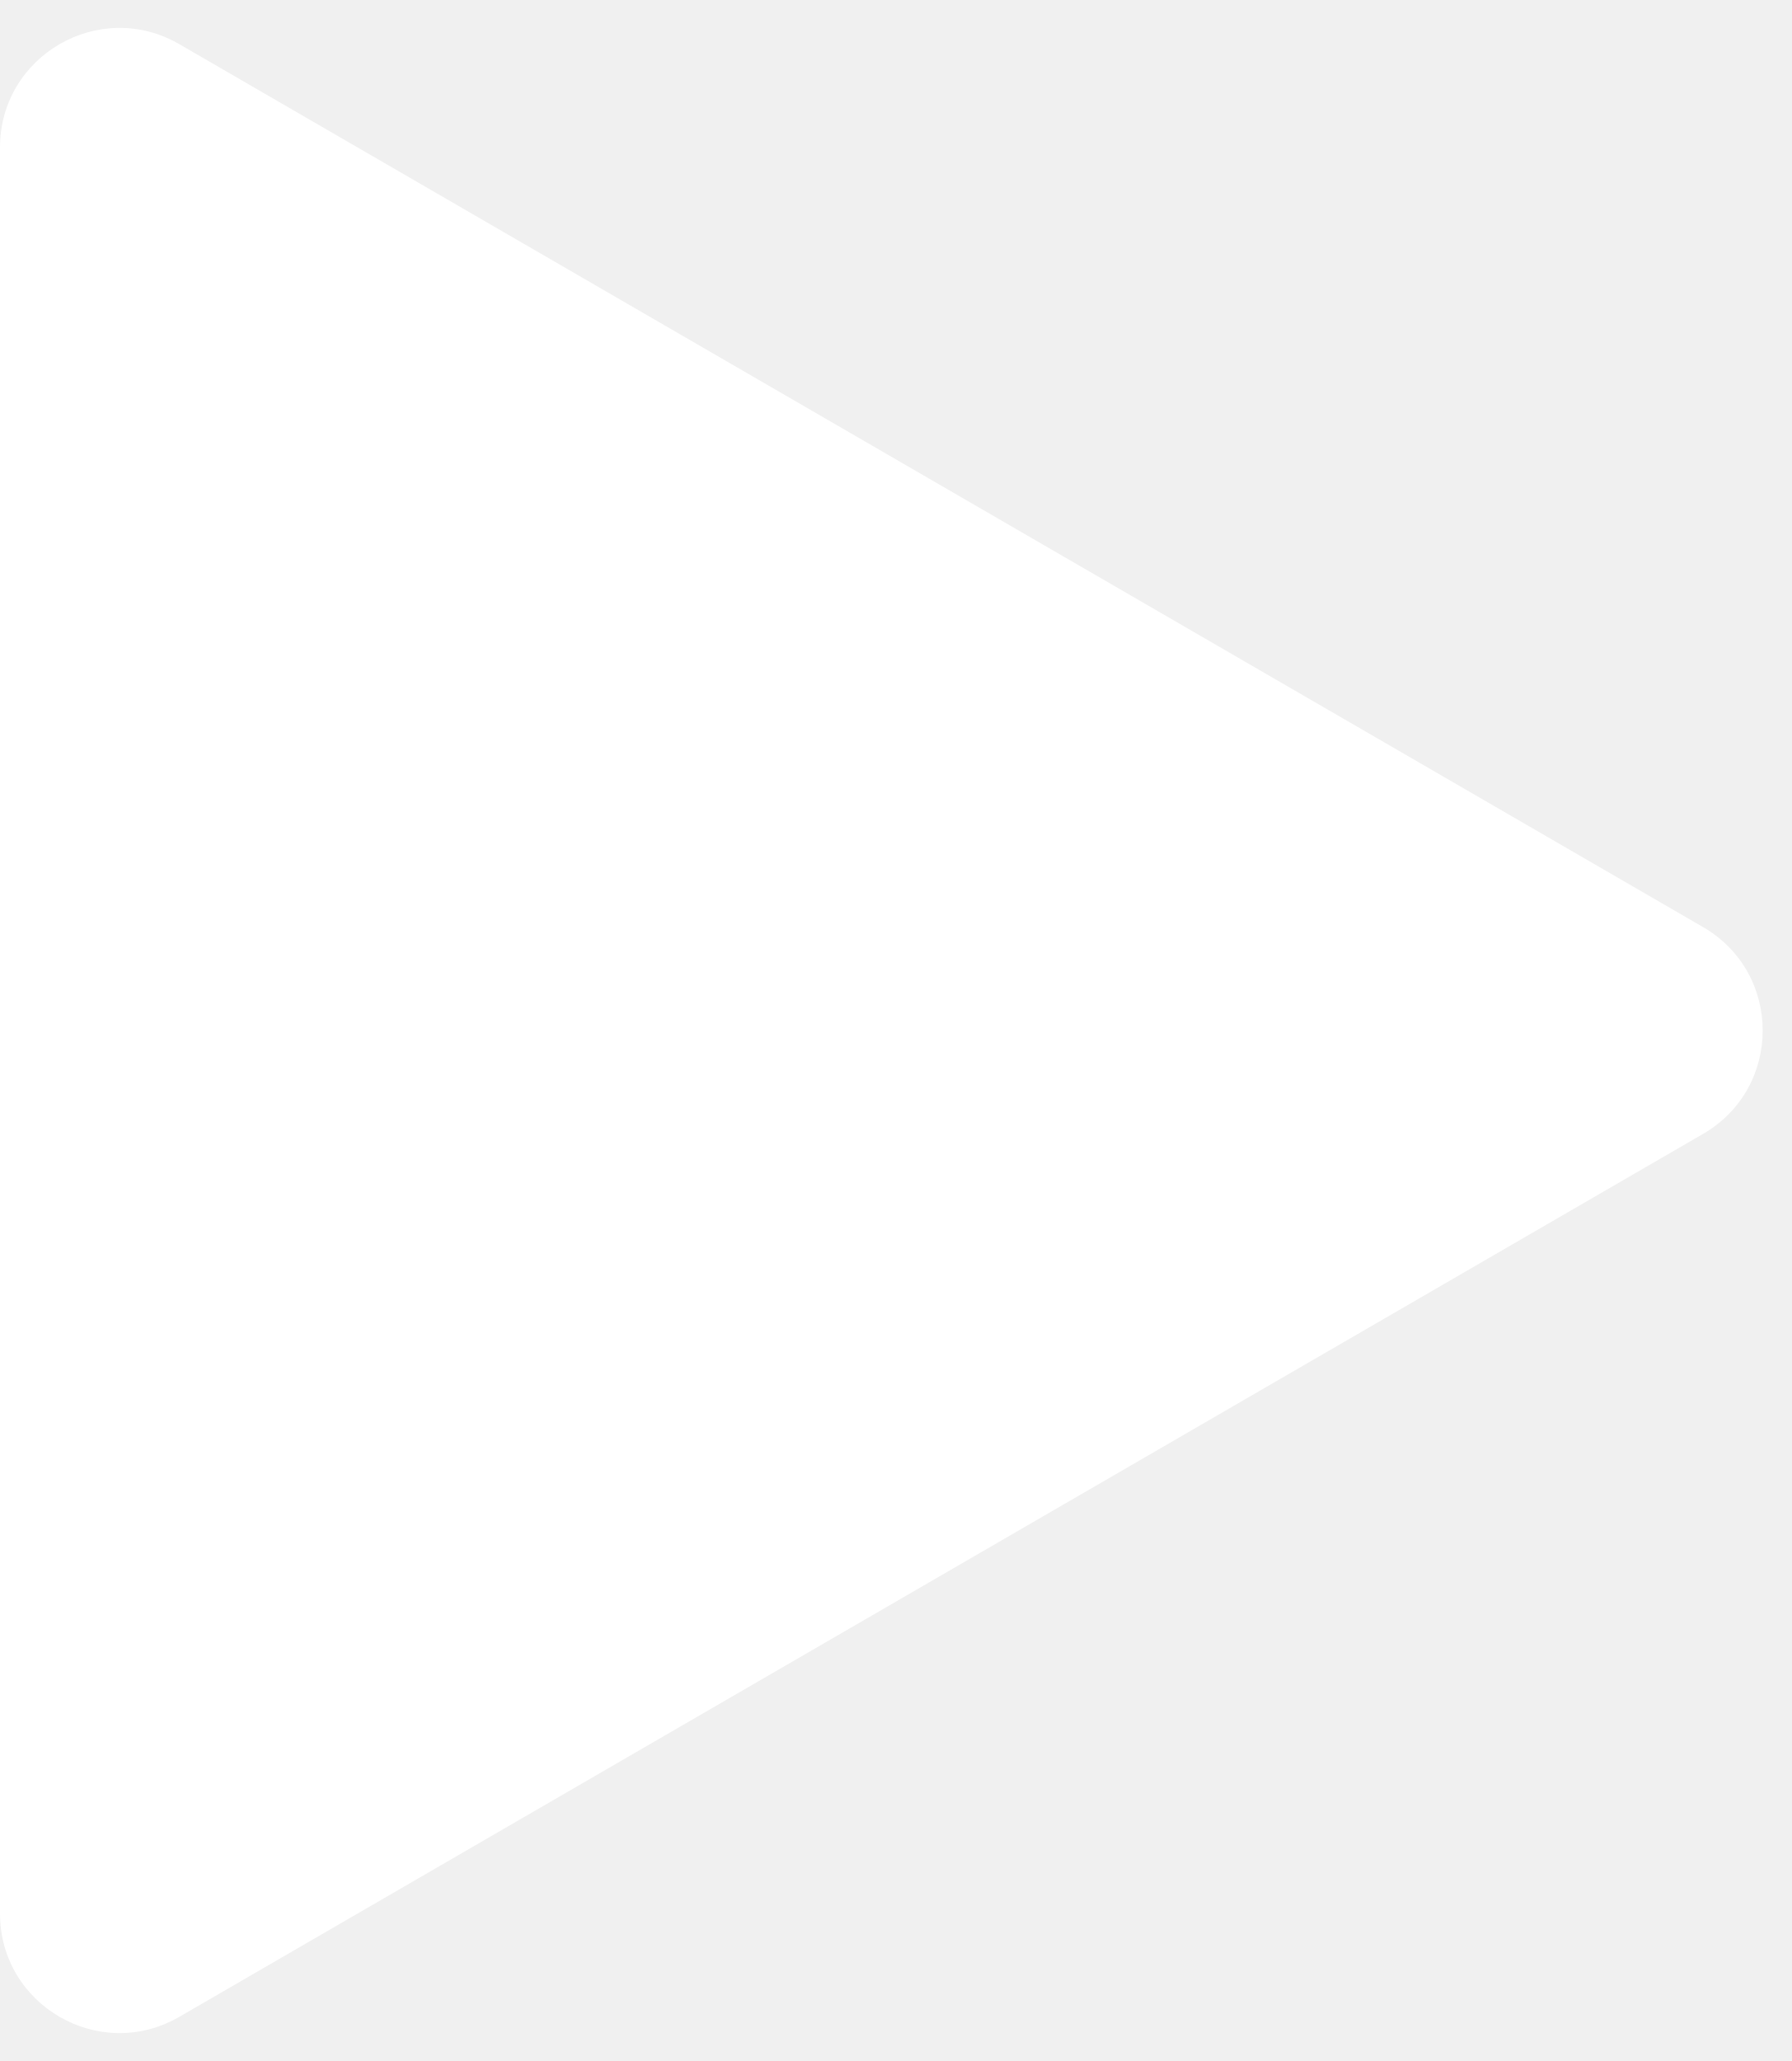
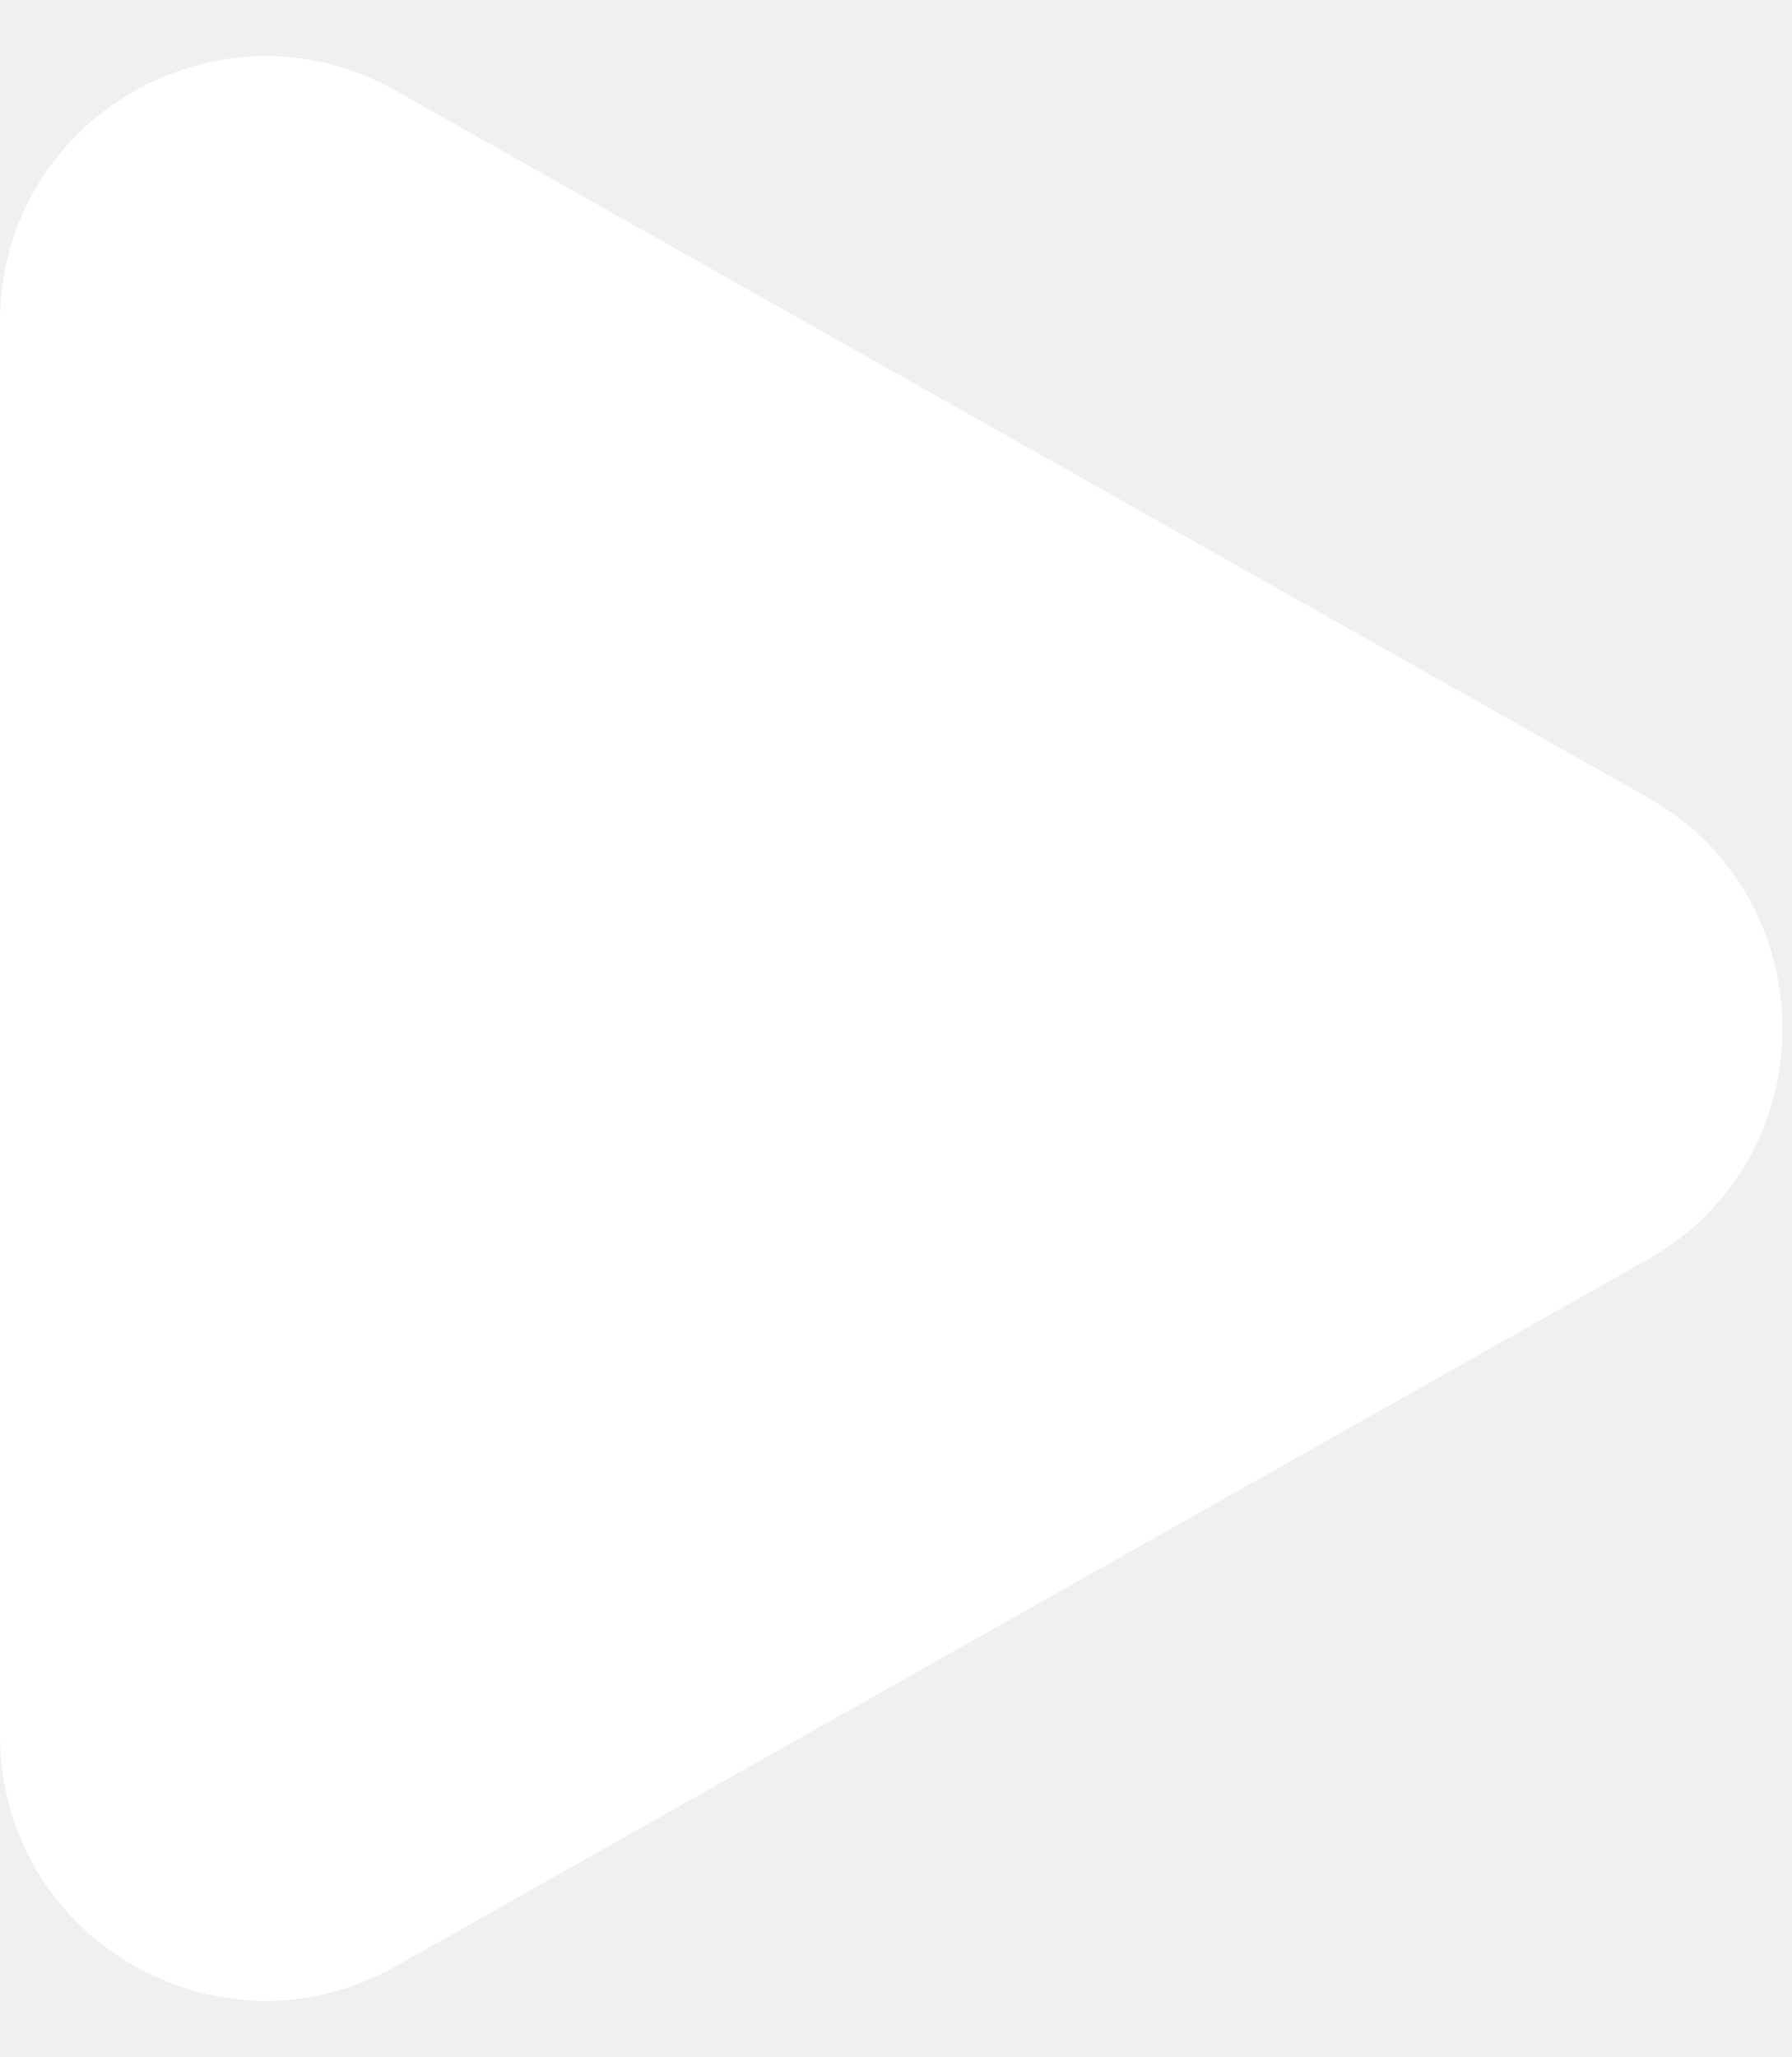
- <svg xmlns="http://www.w3.org/2000/svg" width="60" height="69" viewBox="0 0 60 69" fill="none">
-   <path d="M57.026 31.039C59.686 32.58 59.686 36.42 57.026 37.961L6.005 67.521C3.339 69.066 8.24505e-07 67.142 7.87754e-07 64.06L8.27623e-08 4.94C4.60111e-08 1.858 3.339 -0.066 6.005 1.479L57.026 31.039Z" fill="white" />
+ <svg xmlns="http://www.w3.org/2000/svg" width="27" height="31" viewBox="0 0 27 31" fill="none">
+   <path d="M24.83 12.017C27.541 13.547 27.541 17.453 24.83 18.983L5.966 29.632C3.3 31.137 3.72183e-07 29.211 3.35669e-07 26.149L8.17023e-08 4.851C4.51881e-08 1.789 3.3 -0.137 5.966 1.368L24.83 12.017Z" fill="white" />
</svg>
